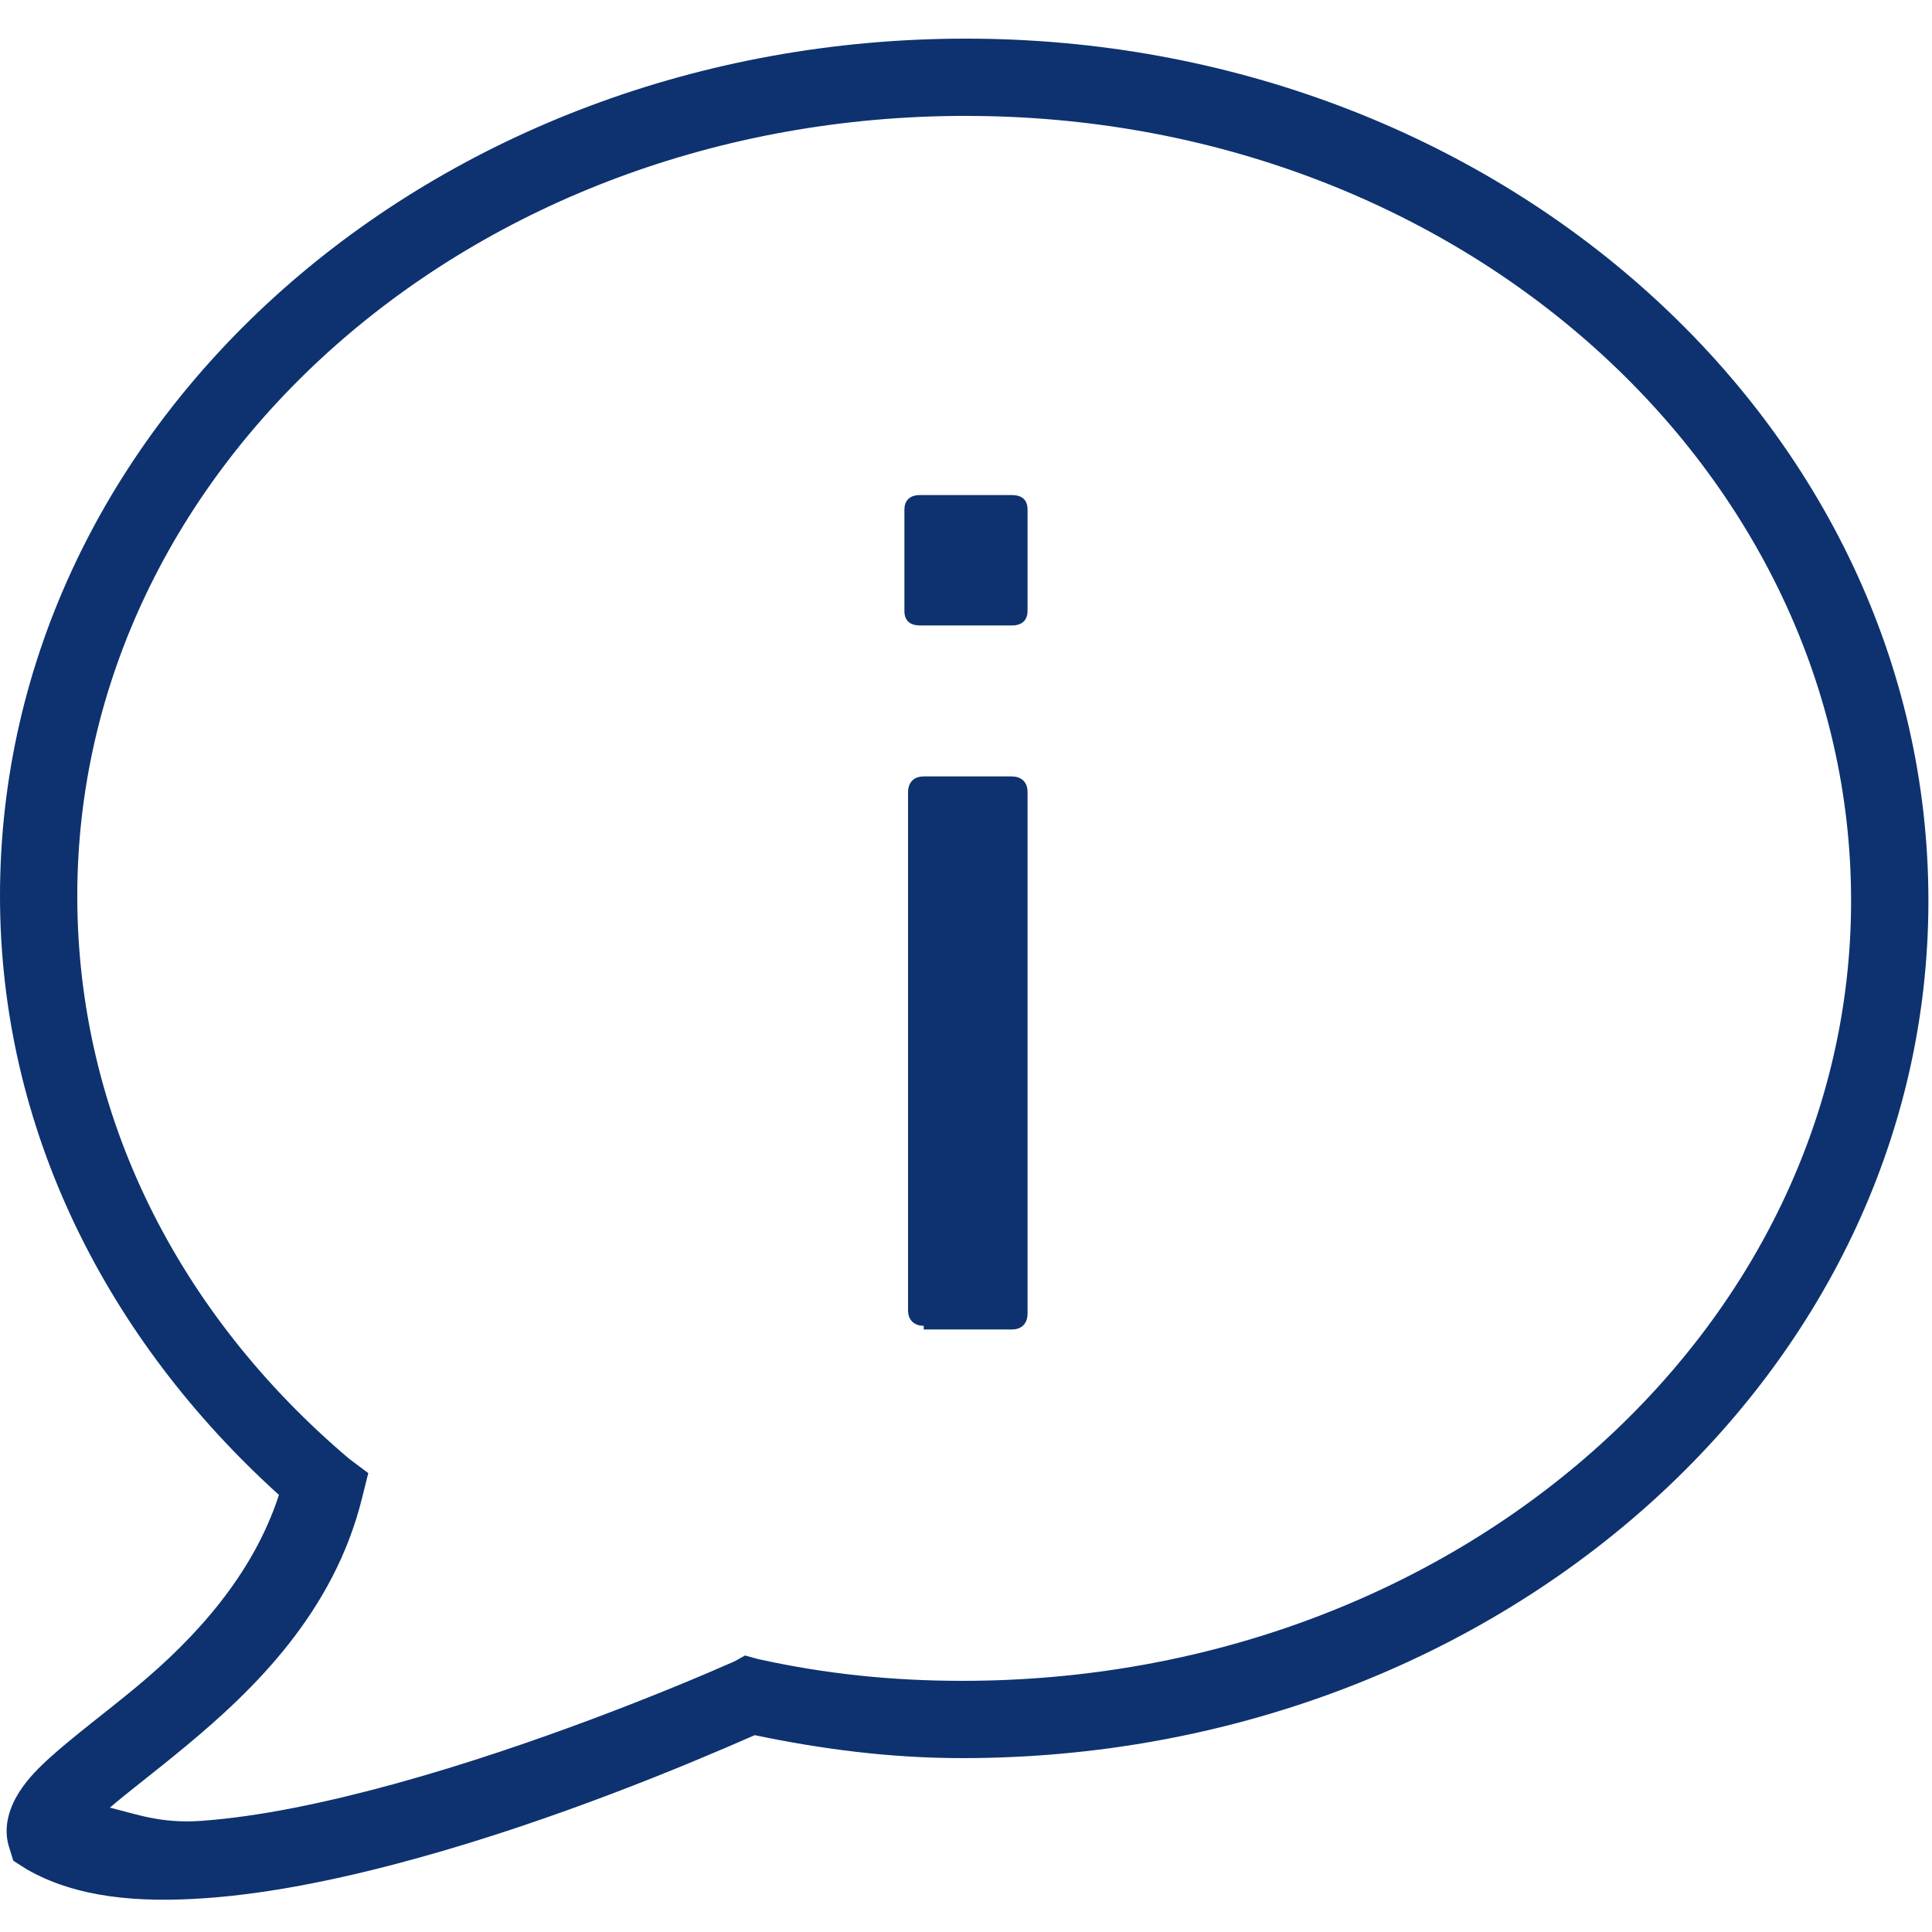
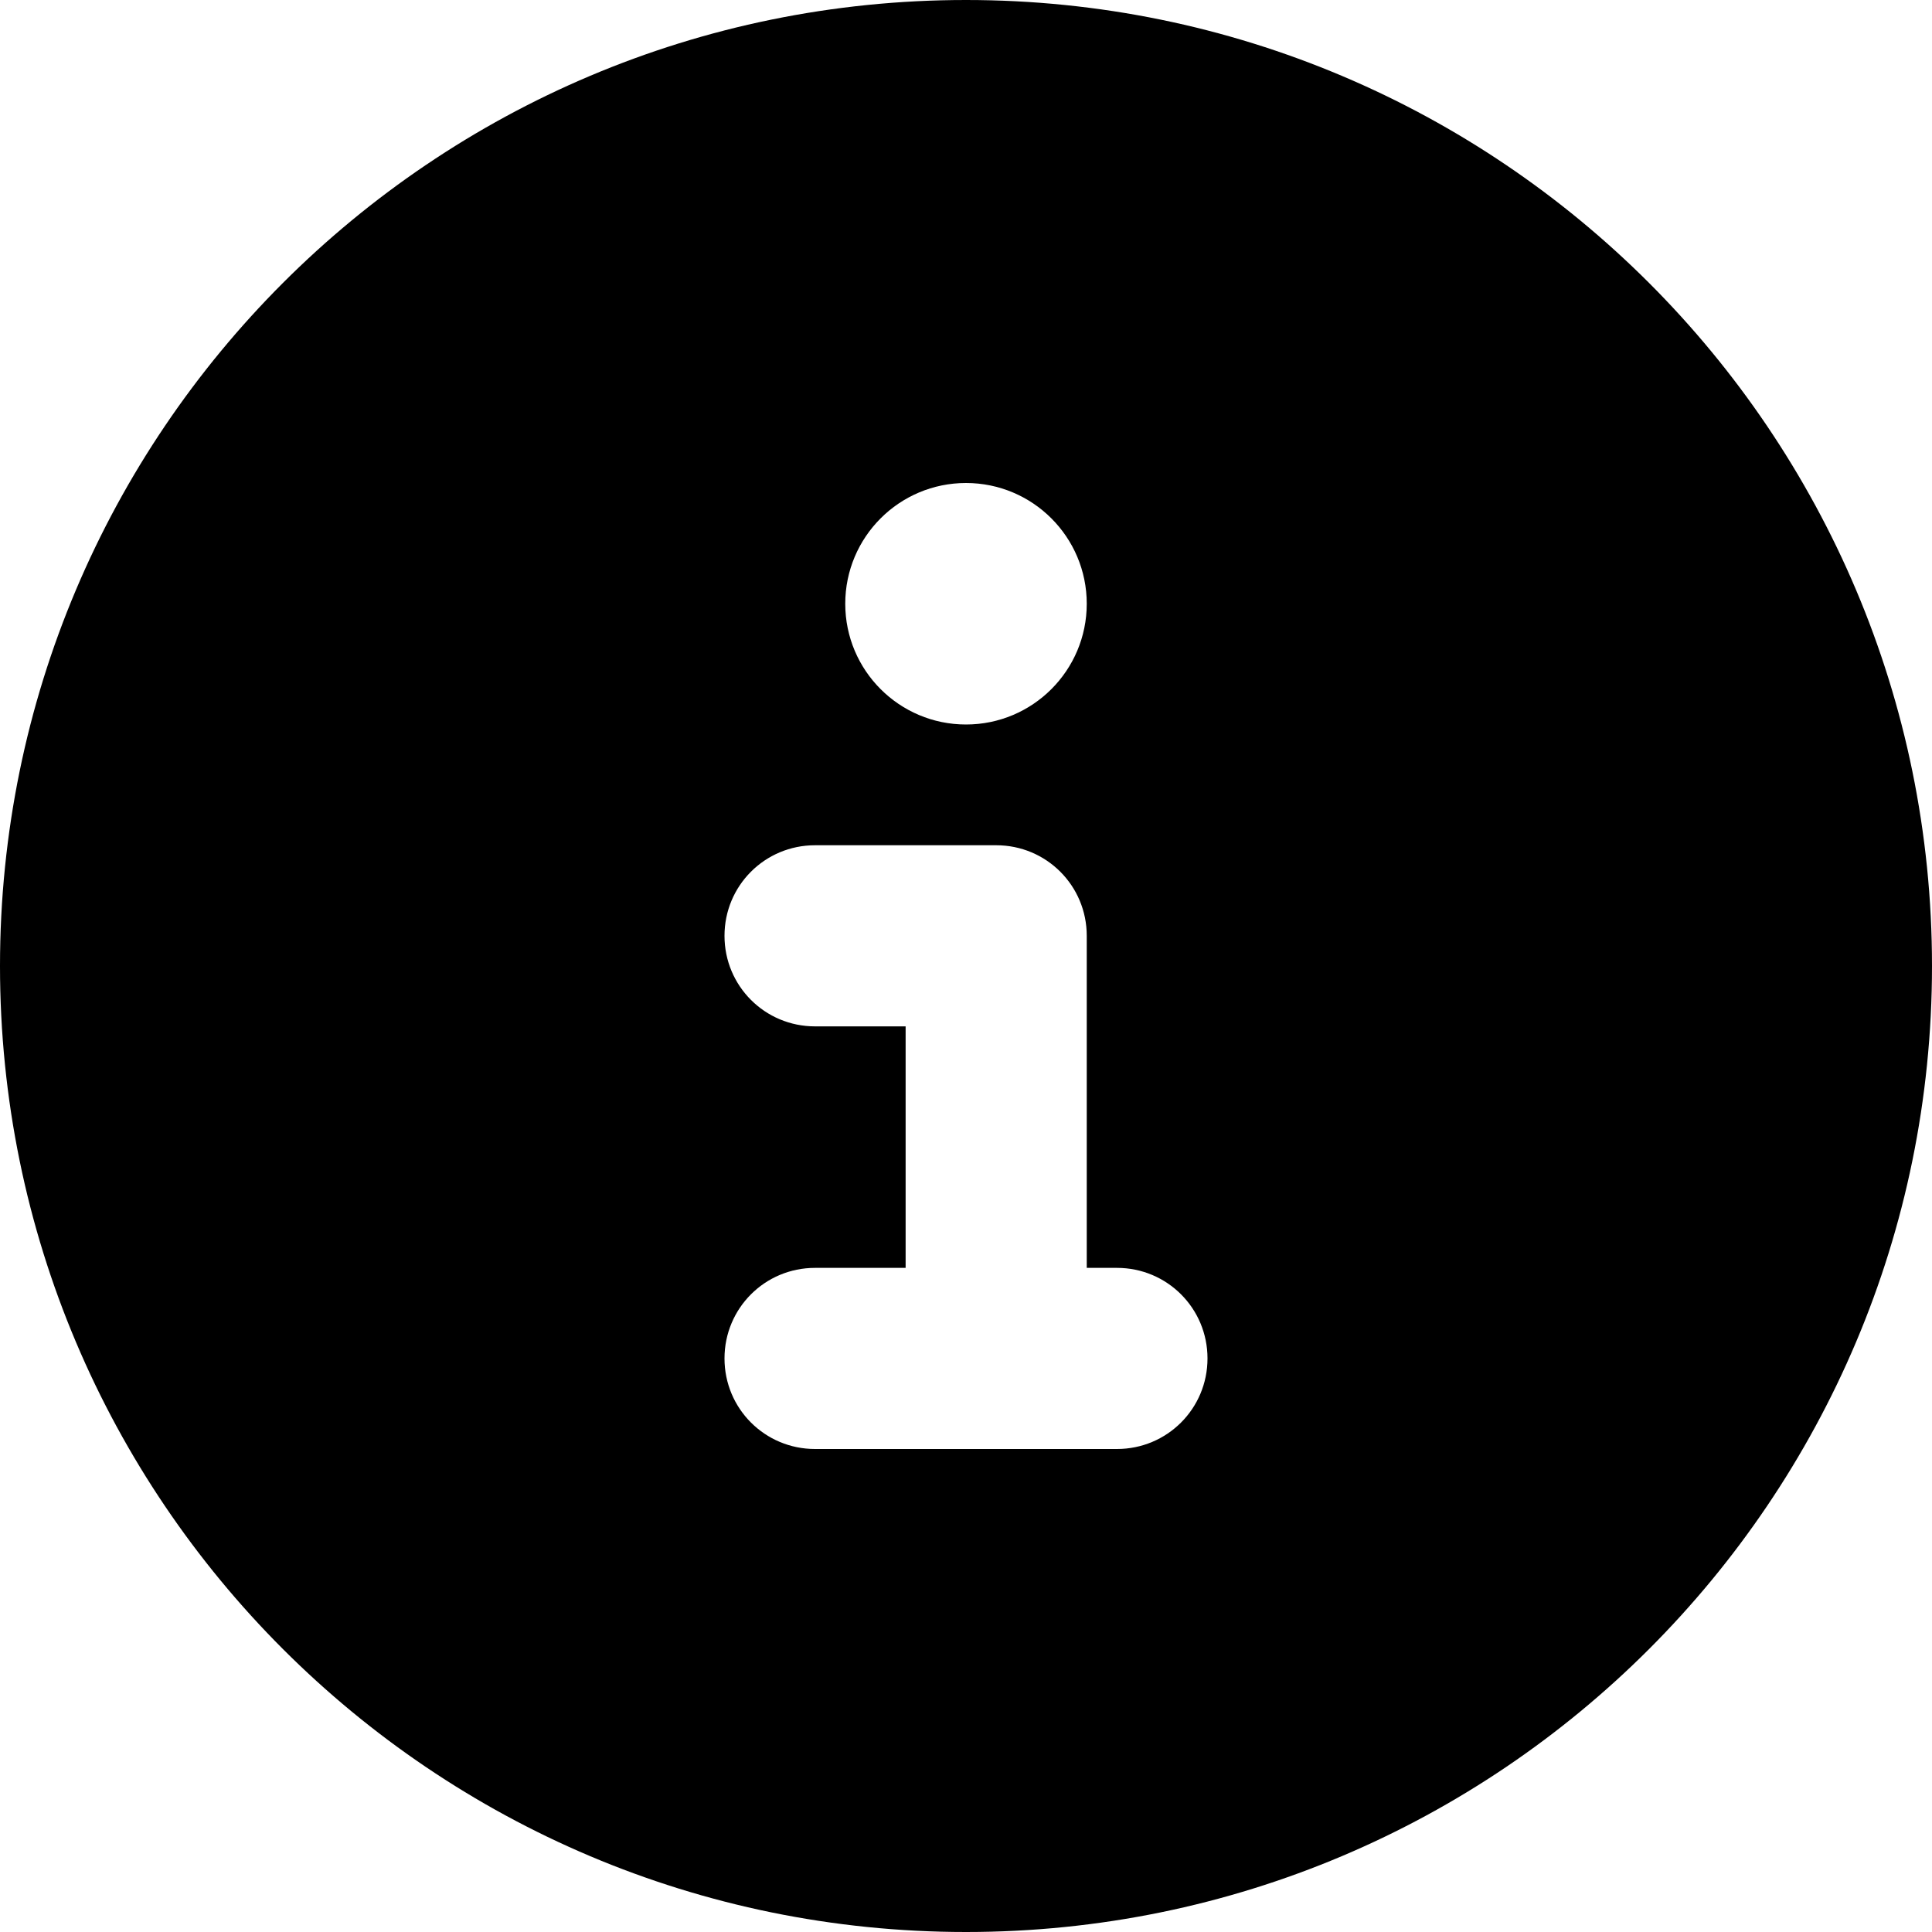
- <svg xmlns="http://www.w3.org/2000/svg" viewBox="0,0,256,256" width="50px" height="50px" fill-rule="nonzero">
-   <g fill="#0d326f" fill-rule="nonzero" stroke="none" stroke-width="1" stroke-linecap="butt" stroke-linejoin="miter" stroke-miterlimit="10" stroke-dasharray="" stroke-dashoffset="0" font-family="none" font-weight="none" font-size="none" text-anchor="none" style="mix-blend-mode: normal">
-     <g transform="scale(5.12,5.12)">
-       <path d="M25,1c-13.777,0 -25,9.879 -25,22.188c0,6.047 2.773,11.477 7.219,15.5c-0.672,2.074 -2.172,3.711 -3.688,4.969c-0.816,0.676 -1.598,1.254 -2.219,1.812c-0.309,0.277 -0.59,0.559 -0.812,0.906c-0.223,0.348 -0.422,0.844 -0.281,1.375l0.125,0.406l0.344,0.219c1.289,0.742 2.895,0.871 4.625,0.75c1.73,-0.121 3.617,-0.52 5.469,-1.031c3.594,-0.992 6.969,-2.406 8.75,-3.188c1.758,0.367 3.523,0.594 5.375,0.594c13.777,0 25,-9.879 25,-22.188c0,-12.305 -11.125,-22.312 -24.906,-22.312zM25,3c12.82,0 22.906,9.215 22.906,20.312c0,11.09 -10.176,20.188 -23,20.188c-1.828,0 -3.551,-0.18 -5.281,-0.562l-0.344,-0.094l-0.281,0.156c-1.672,0.738 -5.207,2.18 -8.75,3.156c-1.773,0.488 -3.539,0.863 -5.062,0.969c-1.02,0.07 -1.648,-0.172 -2.344,-0.344c0.496,-0.426 1.176,-0.934 1.969,-1.594c1.742,-1.445 3.832,-3.457 4.562,-6.438l0.156,-0.625l-0.5,-0.375c-4.406,-3.734 -7.031,-8.875 -7.031,-14.562c0,-11.09 10.176,-20.188 23,-20.188zM23.812,12.812c-0.301,0 -0.406,0.176 -0.406,0.375v2.625c0,0.301 0.207,0.375 0.406,0.375h2.375c0.301,0 0.406,-0.176 0.406,-0.375v-2.625c0,-0.301 -0.207,-0.375 -0.406,-0.375zM23.906,20.094c-0.301,0 -0.406,0.207 -0.406,0.406v13.406c0,0.301 0.207,0.406 0.406,0.406v0.094h2.281c0.301,0 0.406,-0.207 0.406,-0.406v-13.5c0,-0.301 -0.207,-0.406 -0.406,-0.406z" />
-     </g>
-   </g>
+ <svg xmlns="http://www.w3.org/2000/svg" viewBox="0 0 512 512">
+   <path d="M256 512A256 256 0 1 0 256 0a256 256 0 1 0 0 512zM216 336l24 0 0-64-24 0c-13.3 0-24-10.7-24-24s10.7-24 24-24l48 0c13.3 0 24 10.7 24 24l0 88 8 0c13.3 0 24 10.7 24 24s-10.7 24-24 24l-80 0c-13.3 0-24-10.7-24-24s10.7-24 24-24zm40-208a32 32 0 1 1 0 64 32 32 0 1 1 0-64z" />
</svg>
